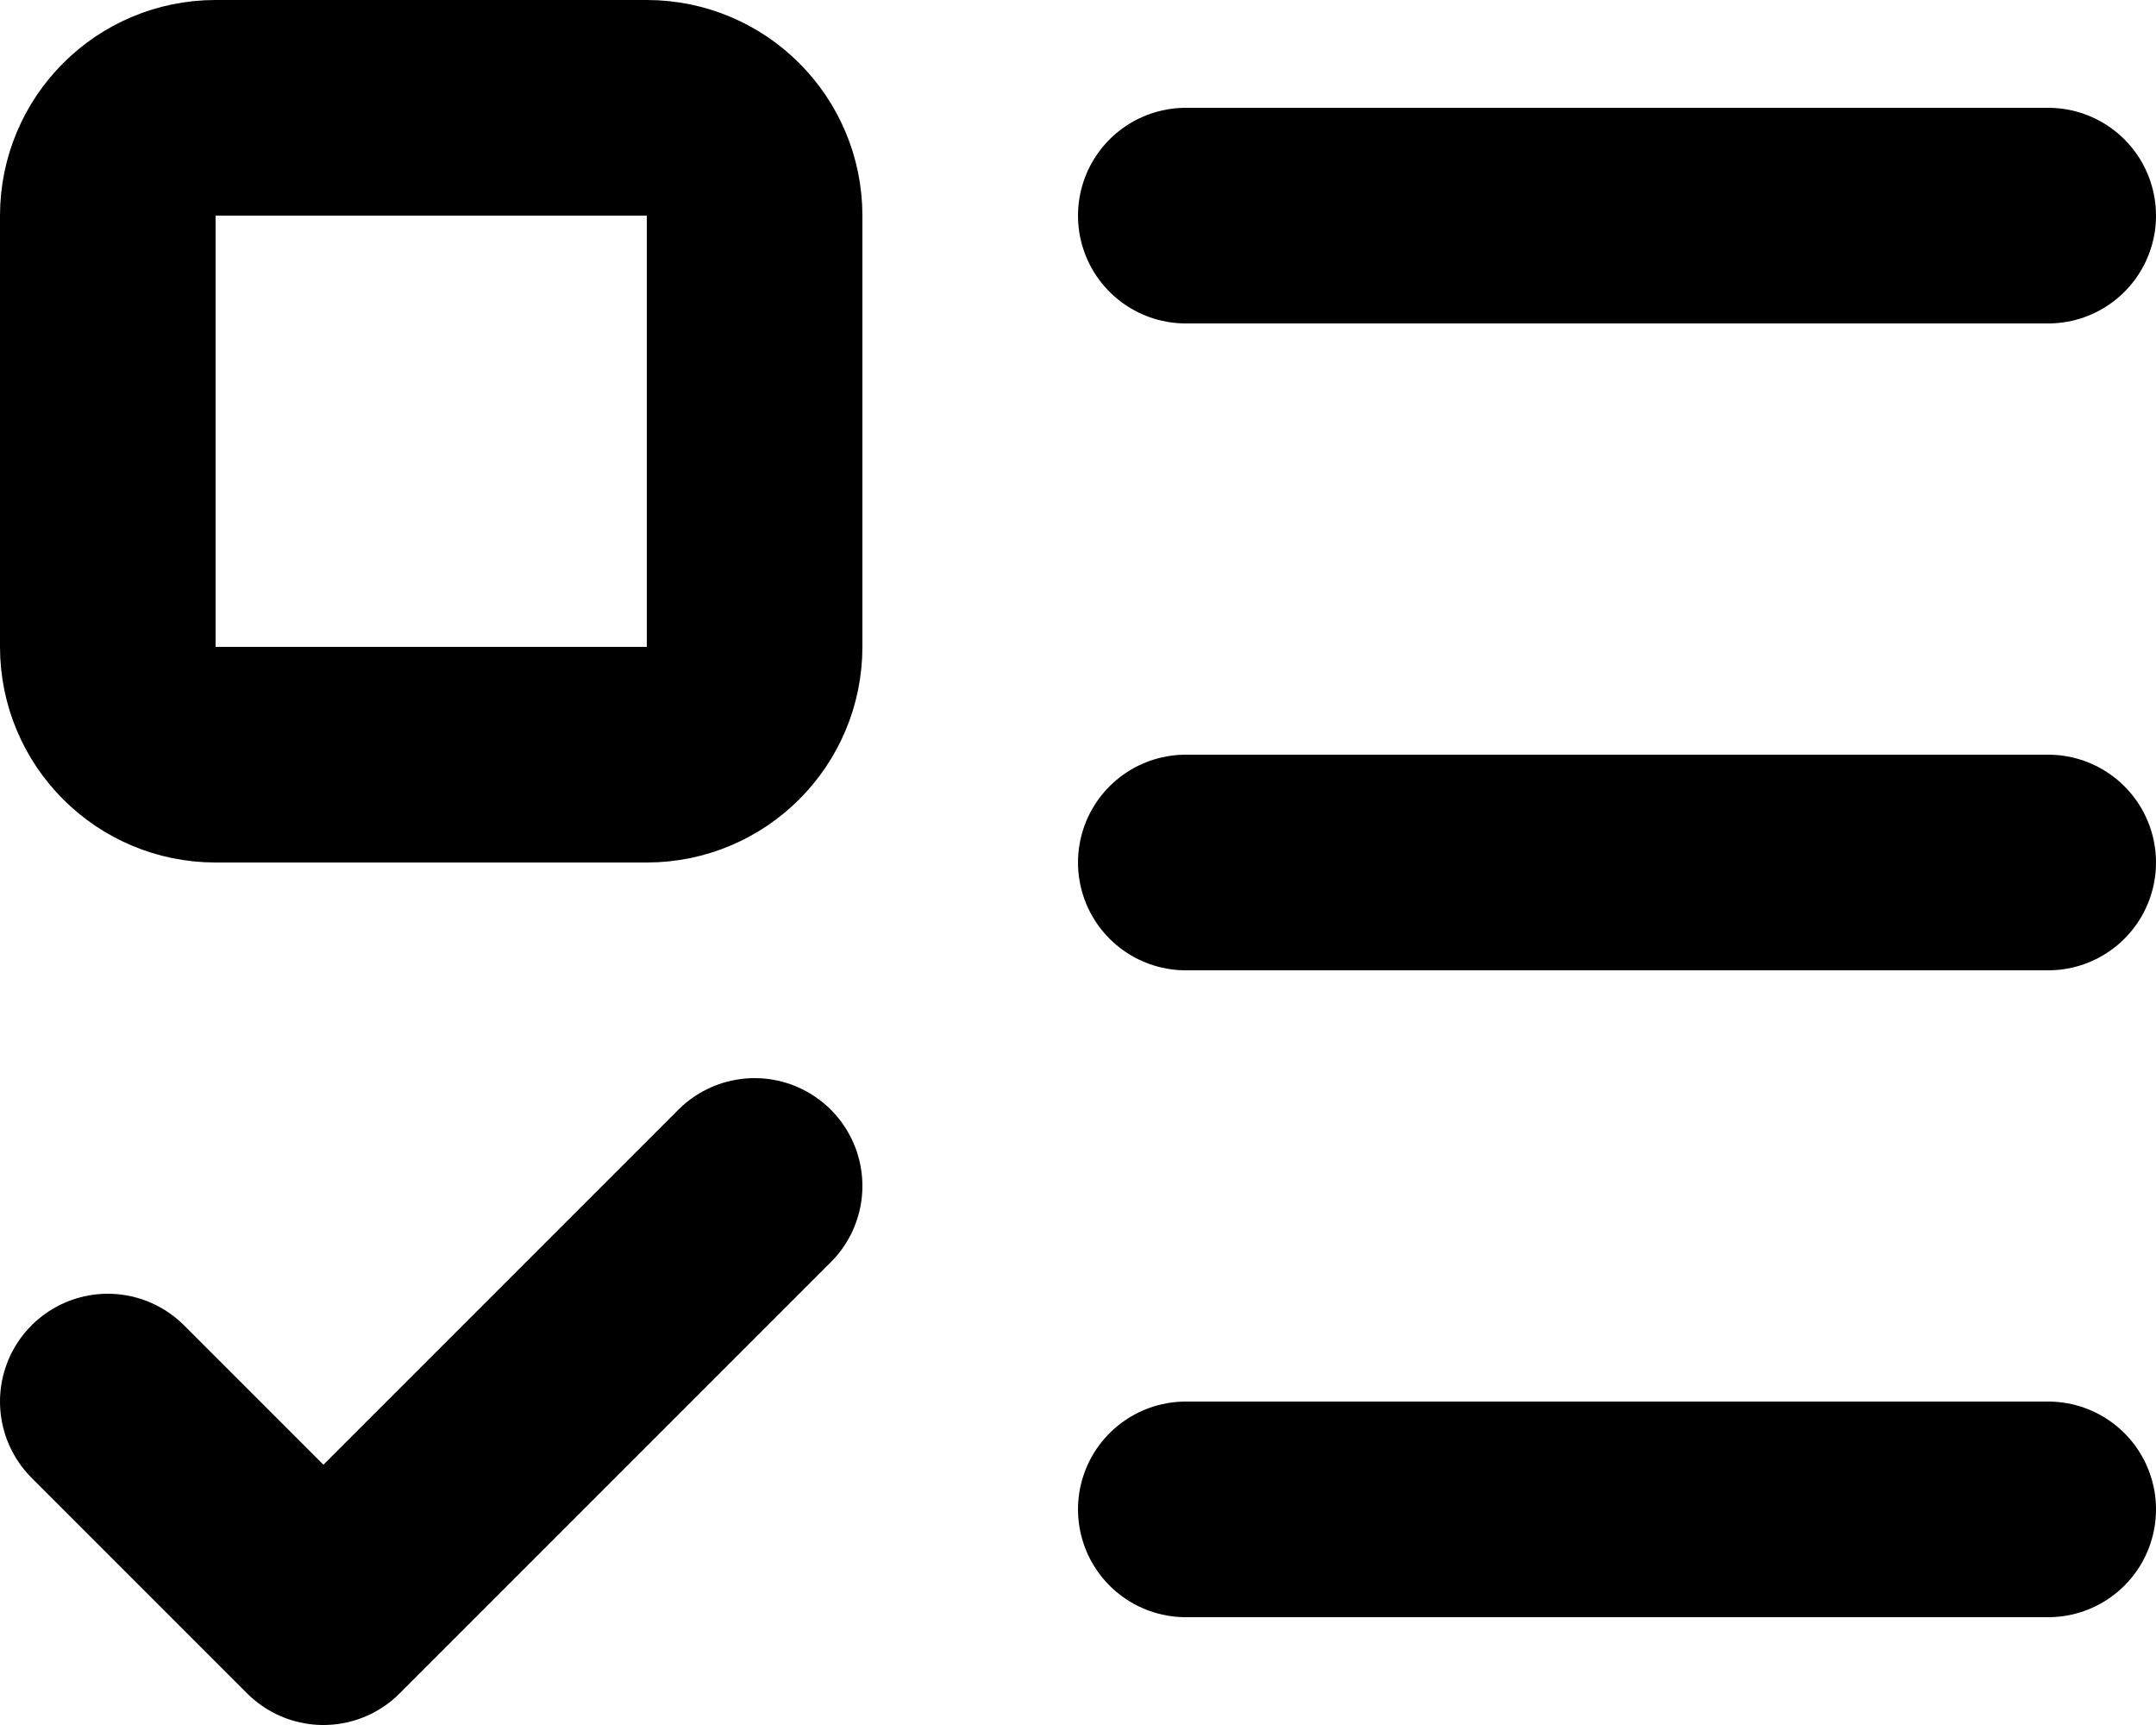
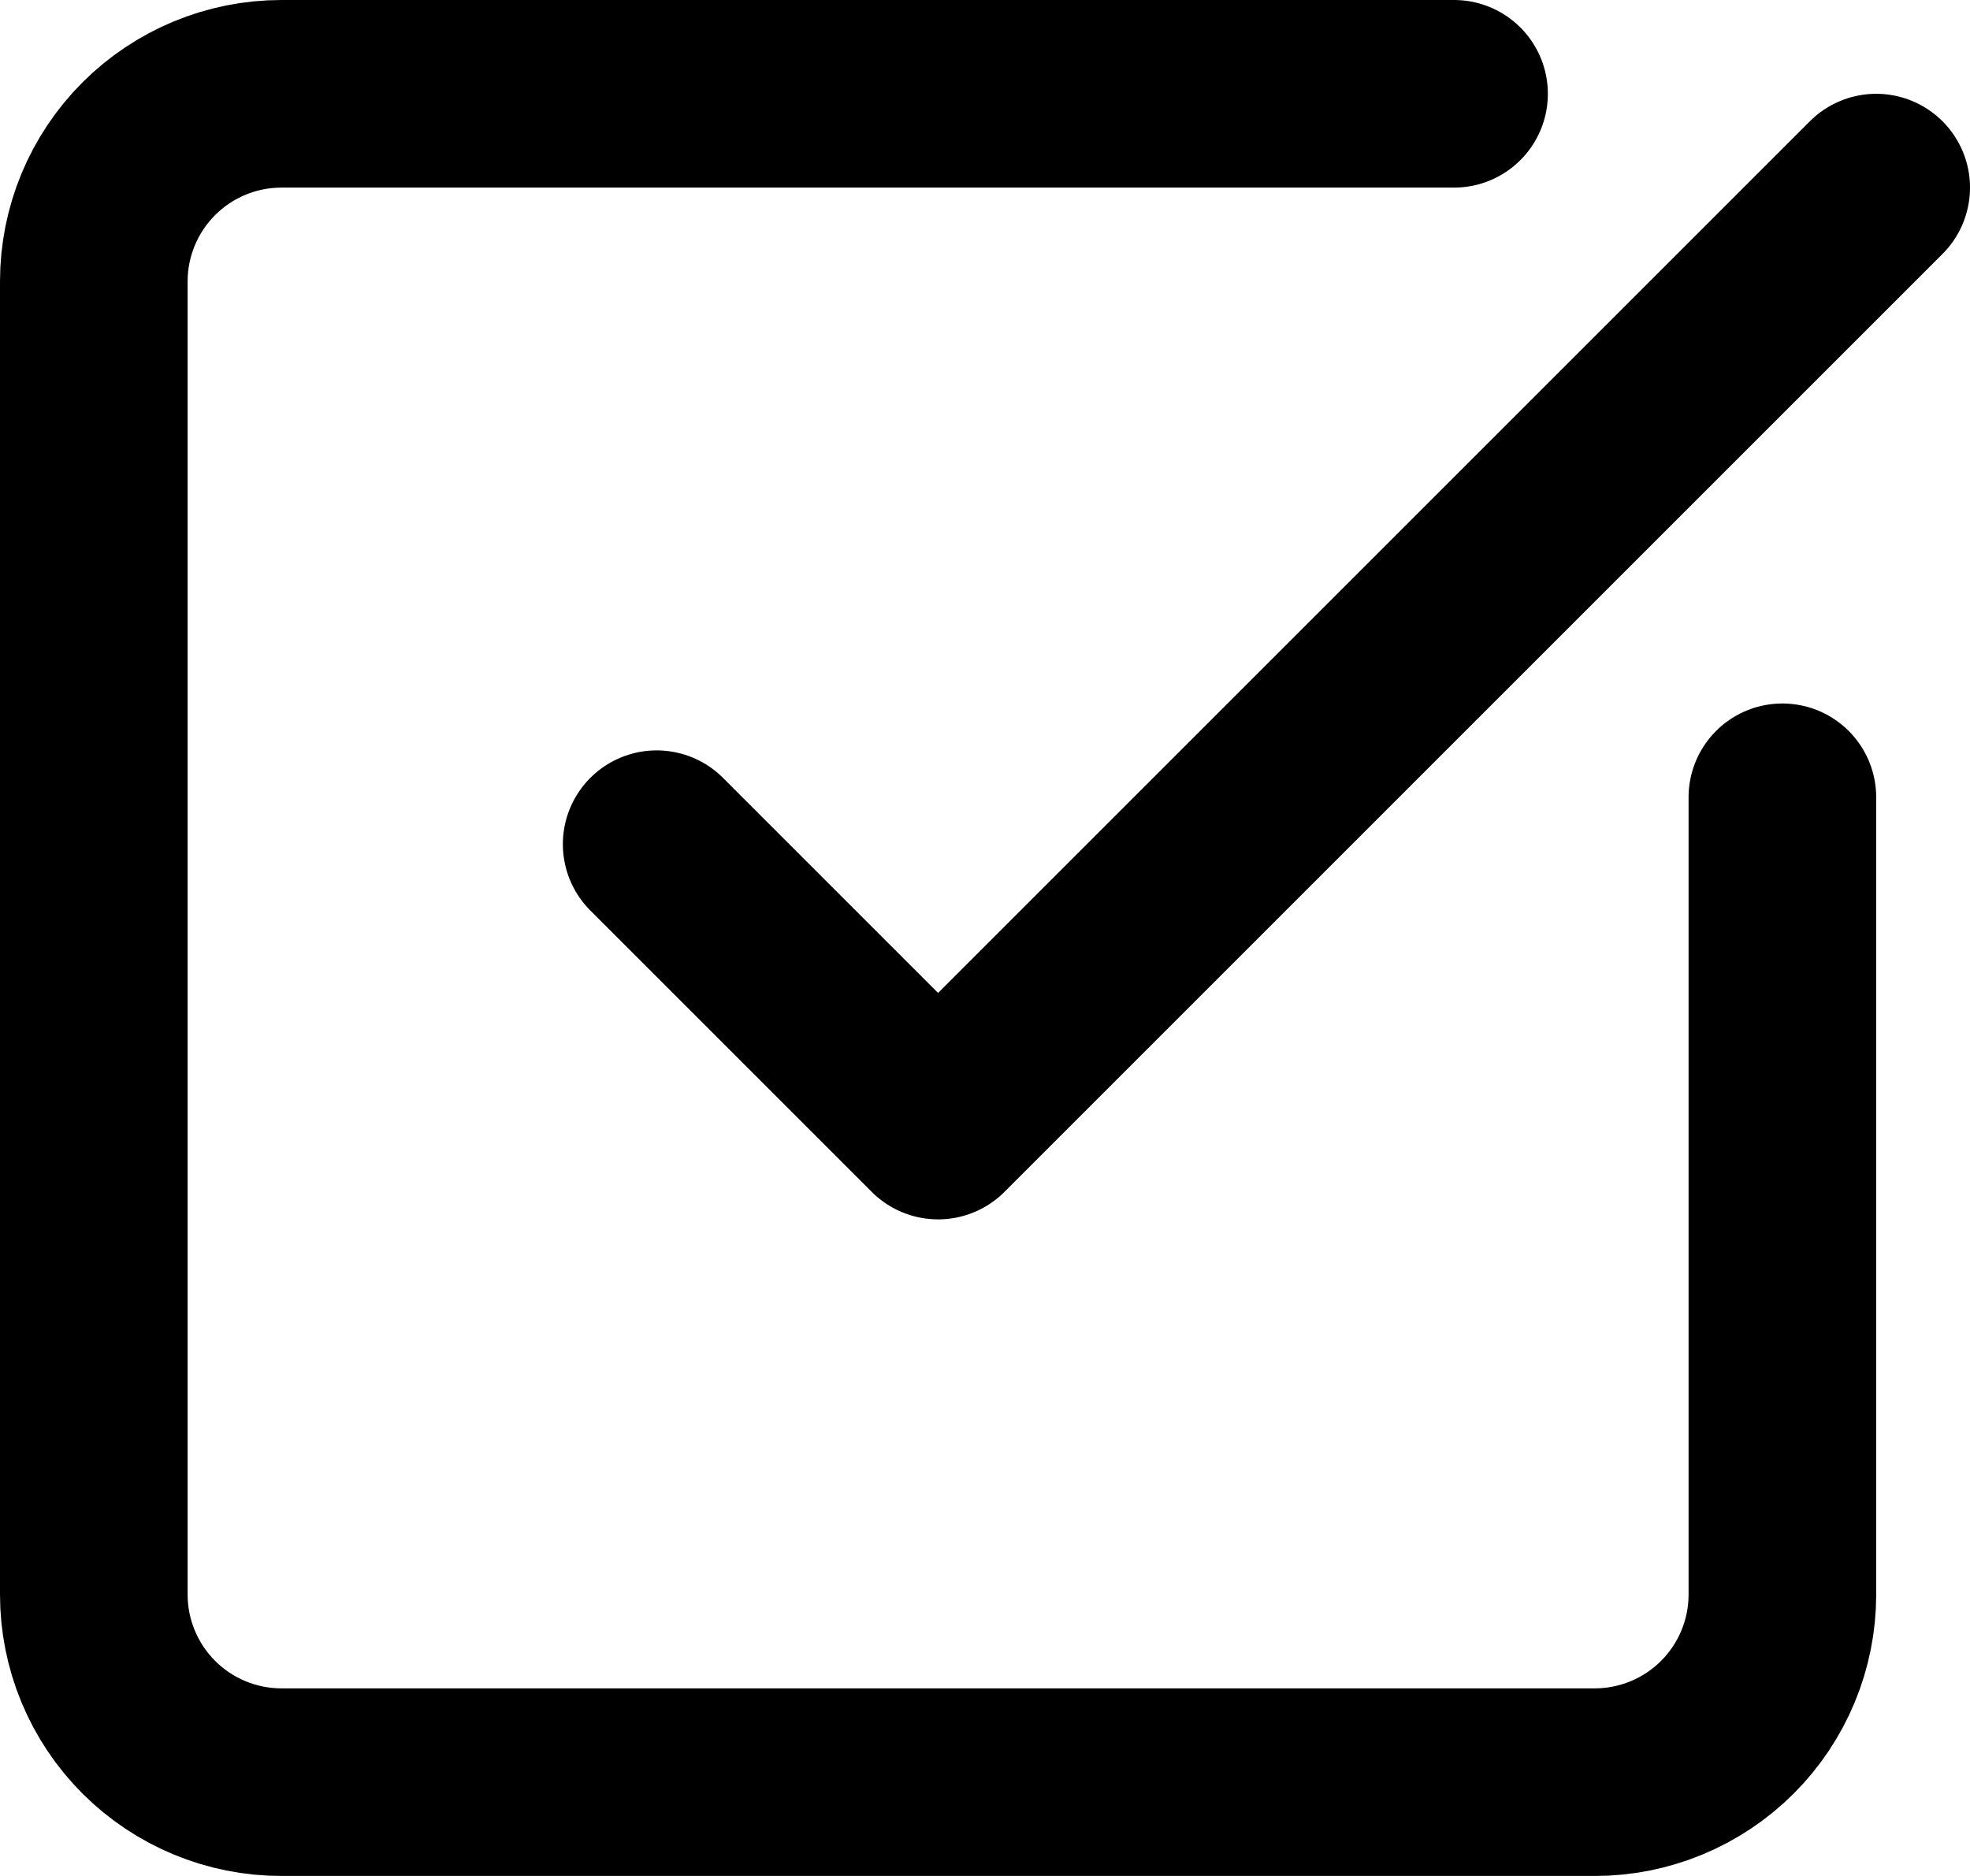
- <svg xmlns="http://www.w3.org/2000/svg" width="20" height="16" viewBox="0 0 20 16" fill="none">
-   <path d="M1 13L3 15L7 11M11 2H19M11 8H19M11 14H19M2 1H6C6.552 1 7 1.448 7 2V6C7 6.552 6.552 7 6 7H2C1.448 7 1 6.552 1 6V2C1 1.448 1.448 1 2 1Z" stroke="black" stroke-width="2" stroke-linecap="round" stroke-linejoin="round" />
+ <svg xmlns="http://www.w3.org/2000/svg" width="21" height="20" viewBox="0 0 21 20" fill="none">
+   <path d="M19 8.5V17C19 17.53 18.789 18.039 18.414 18.414C18.039 18.789 17.53 19 17 19H3C2.47 19 1.961 18.789 1.586 18.414C1.211 18.039 1 17.53 1 17V3C1 2.47 1.211 1.961 1.586 1.586C1.961 1.211 2.47 1 3 1H15.5M7 9L10 12L20 2" stroke="black" stroke-width="2" stroke-linecap="round" stroke-linejoin="round" />
</svg>
